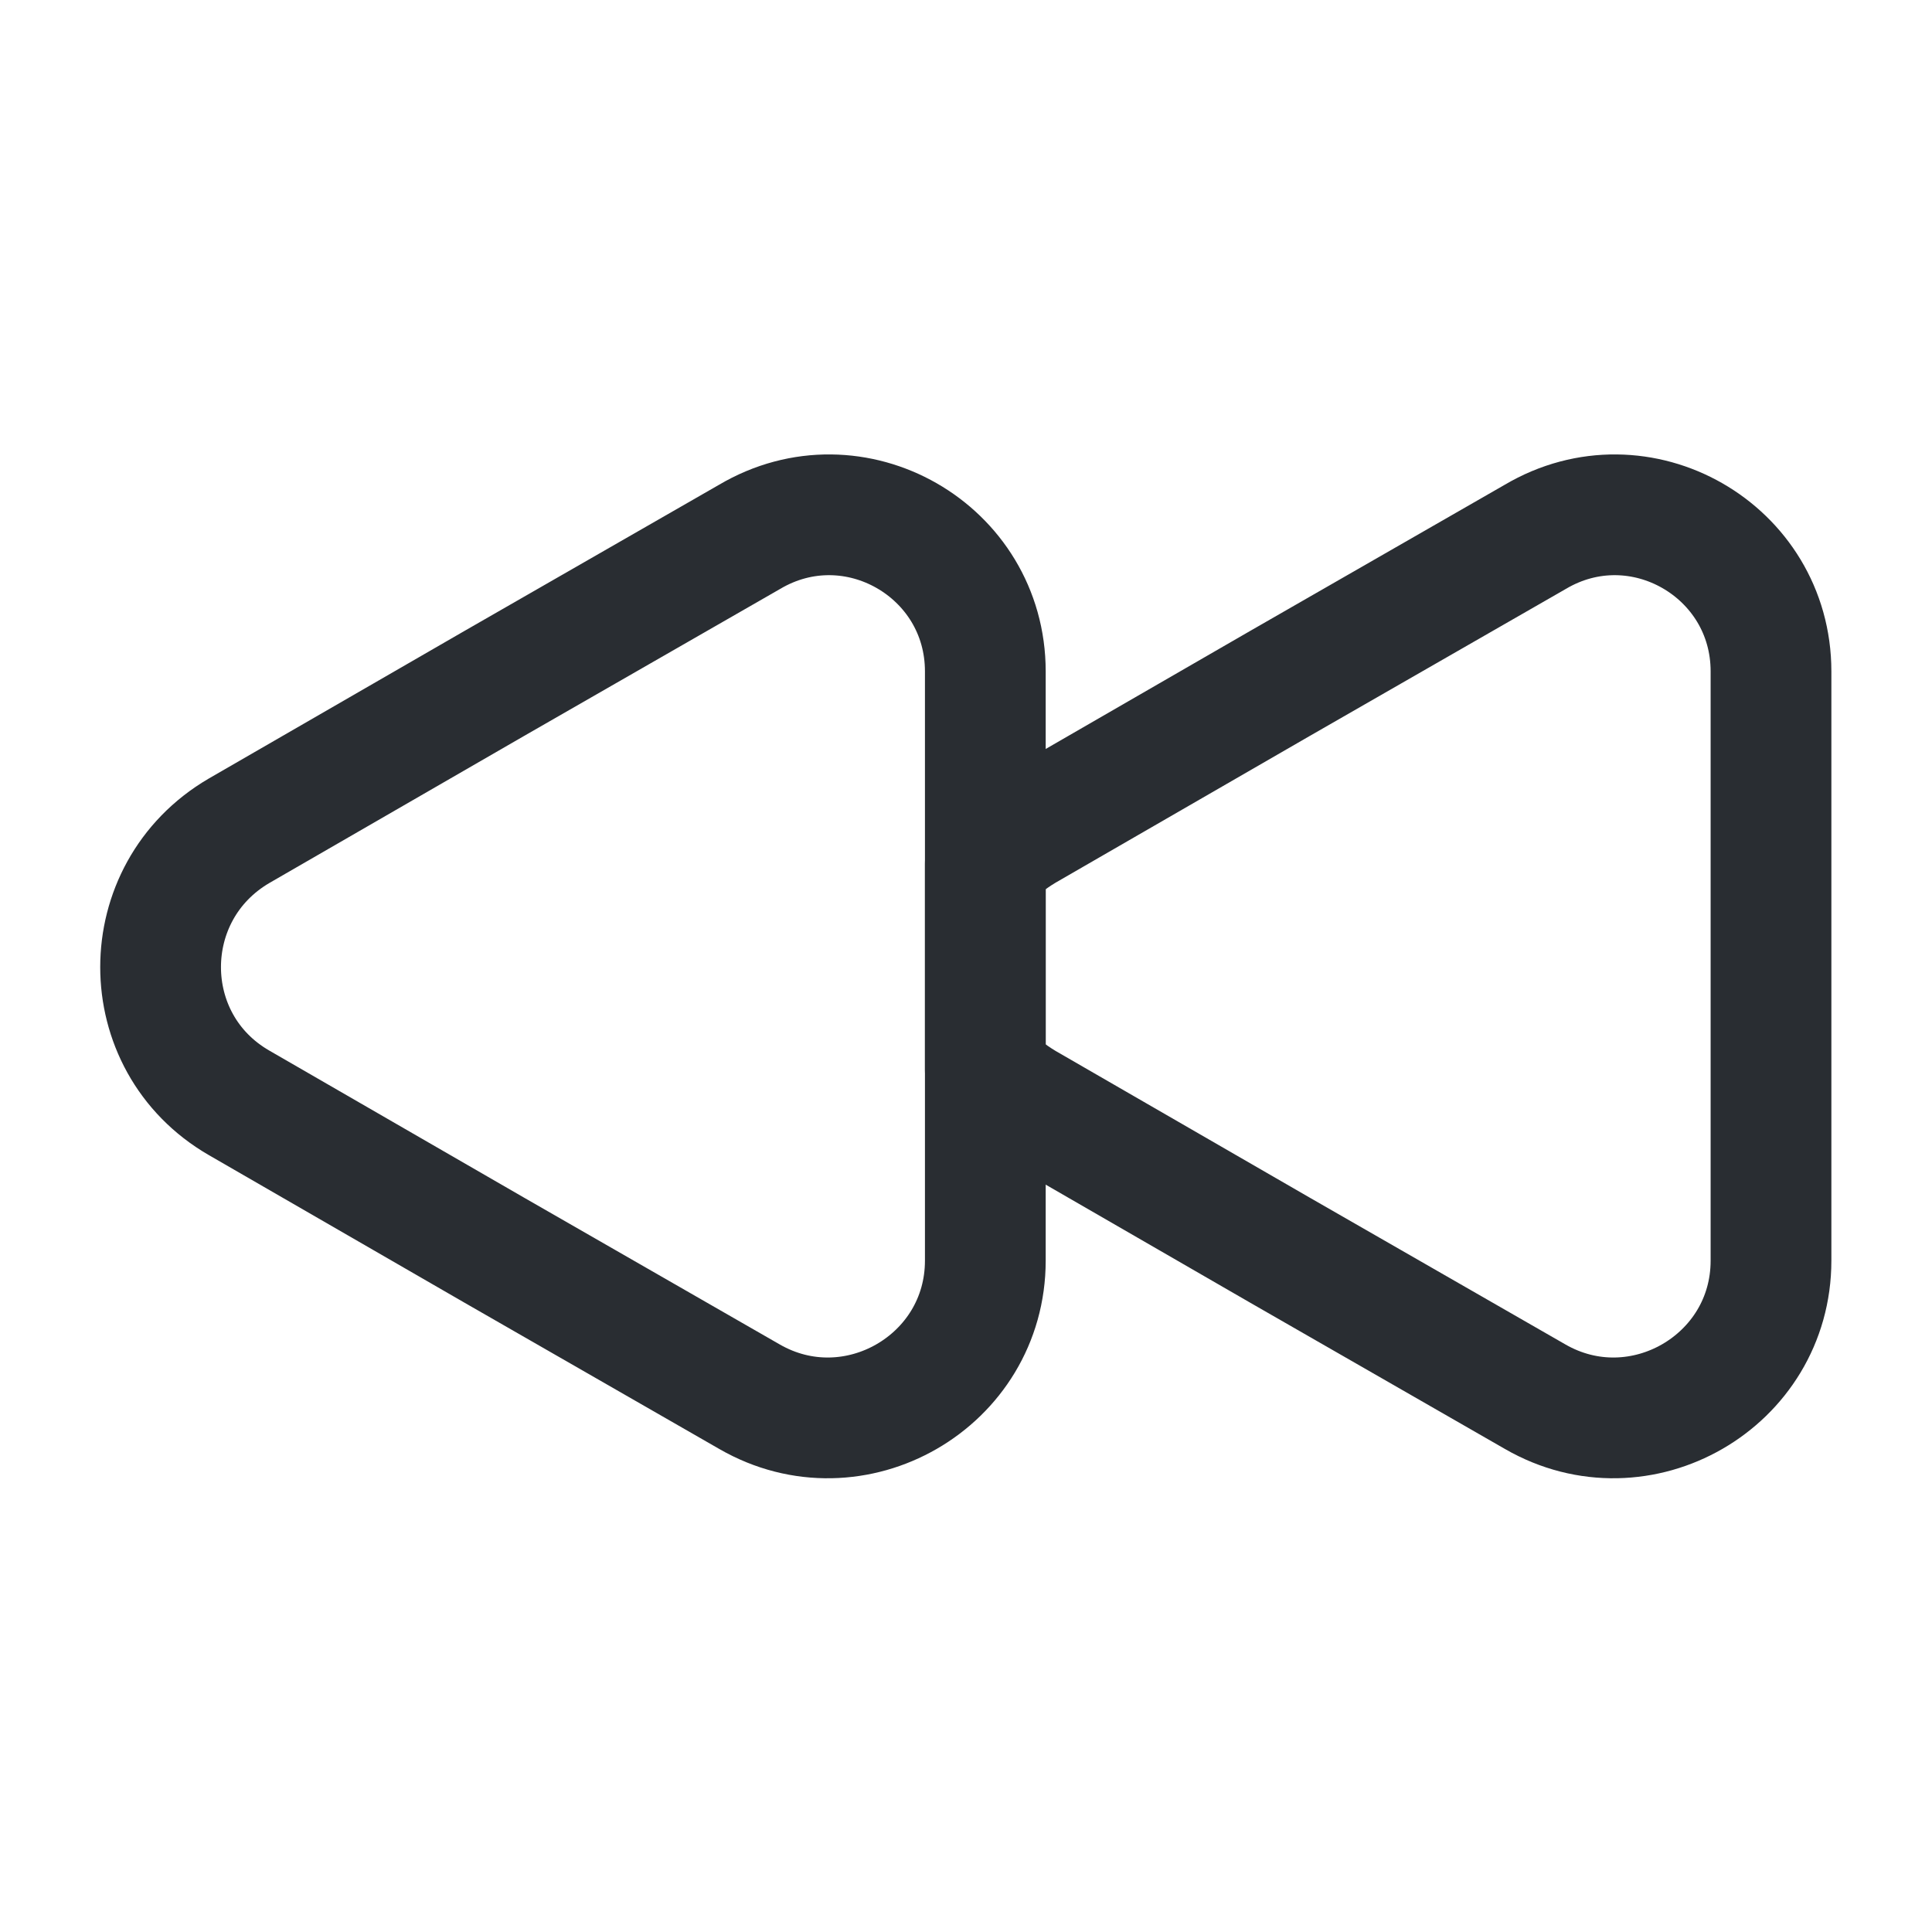
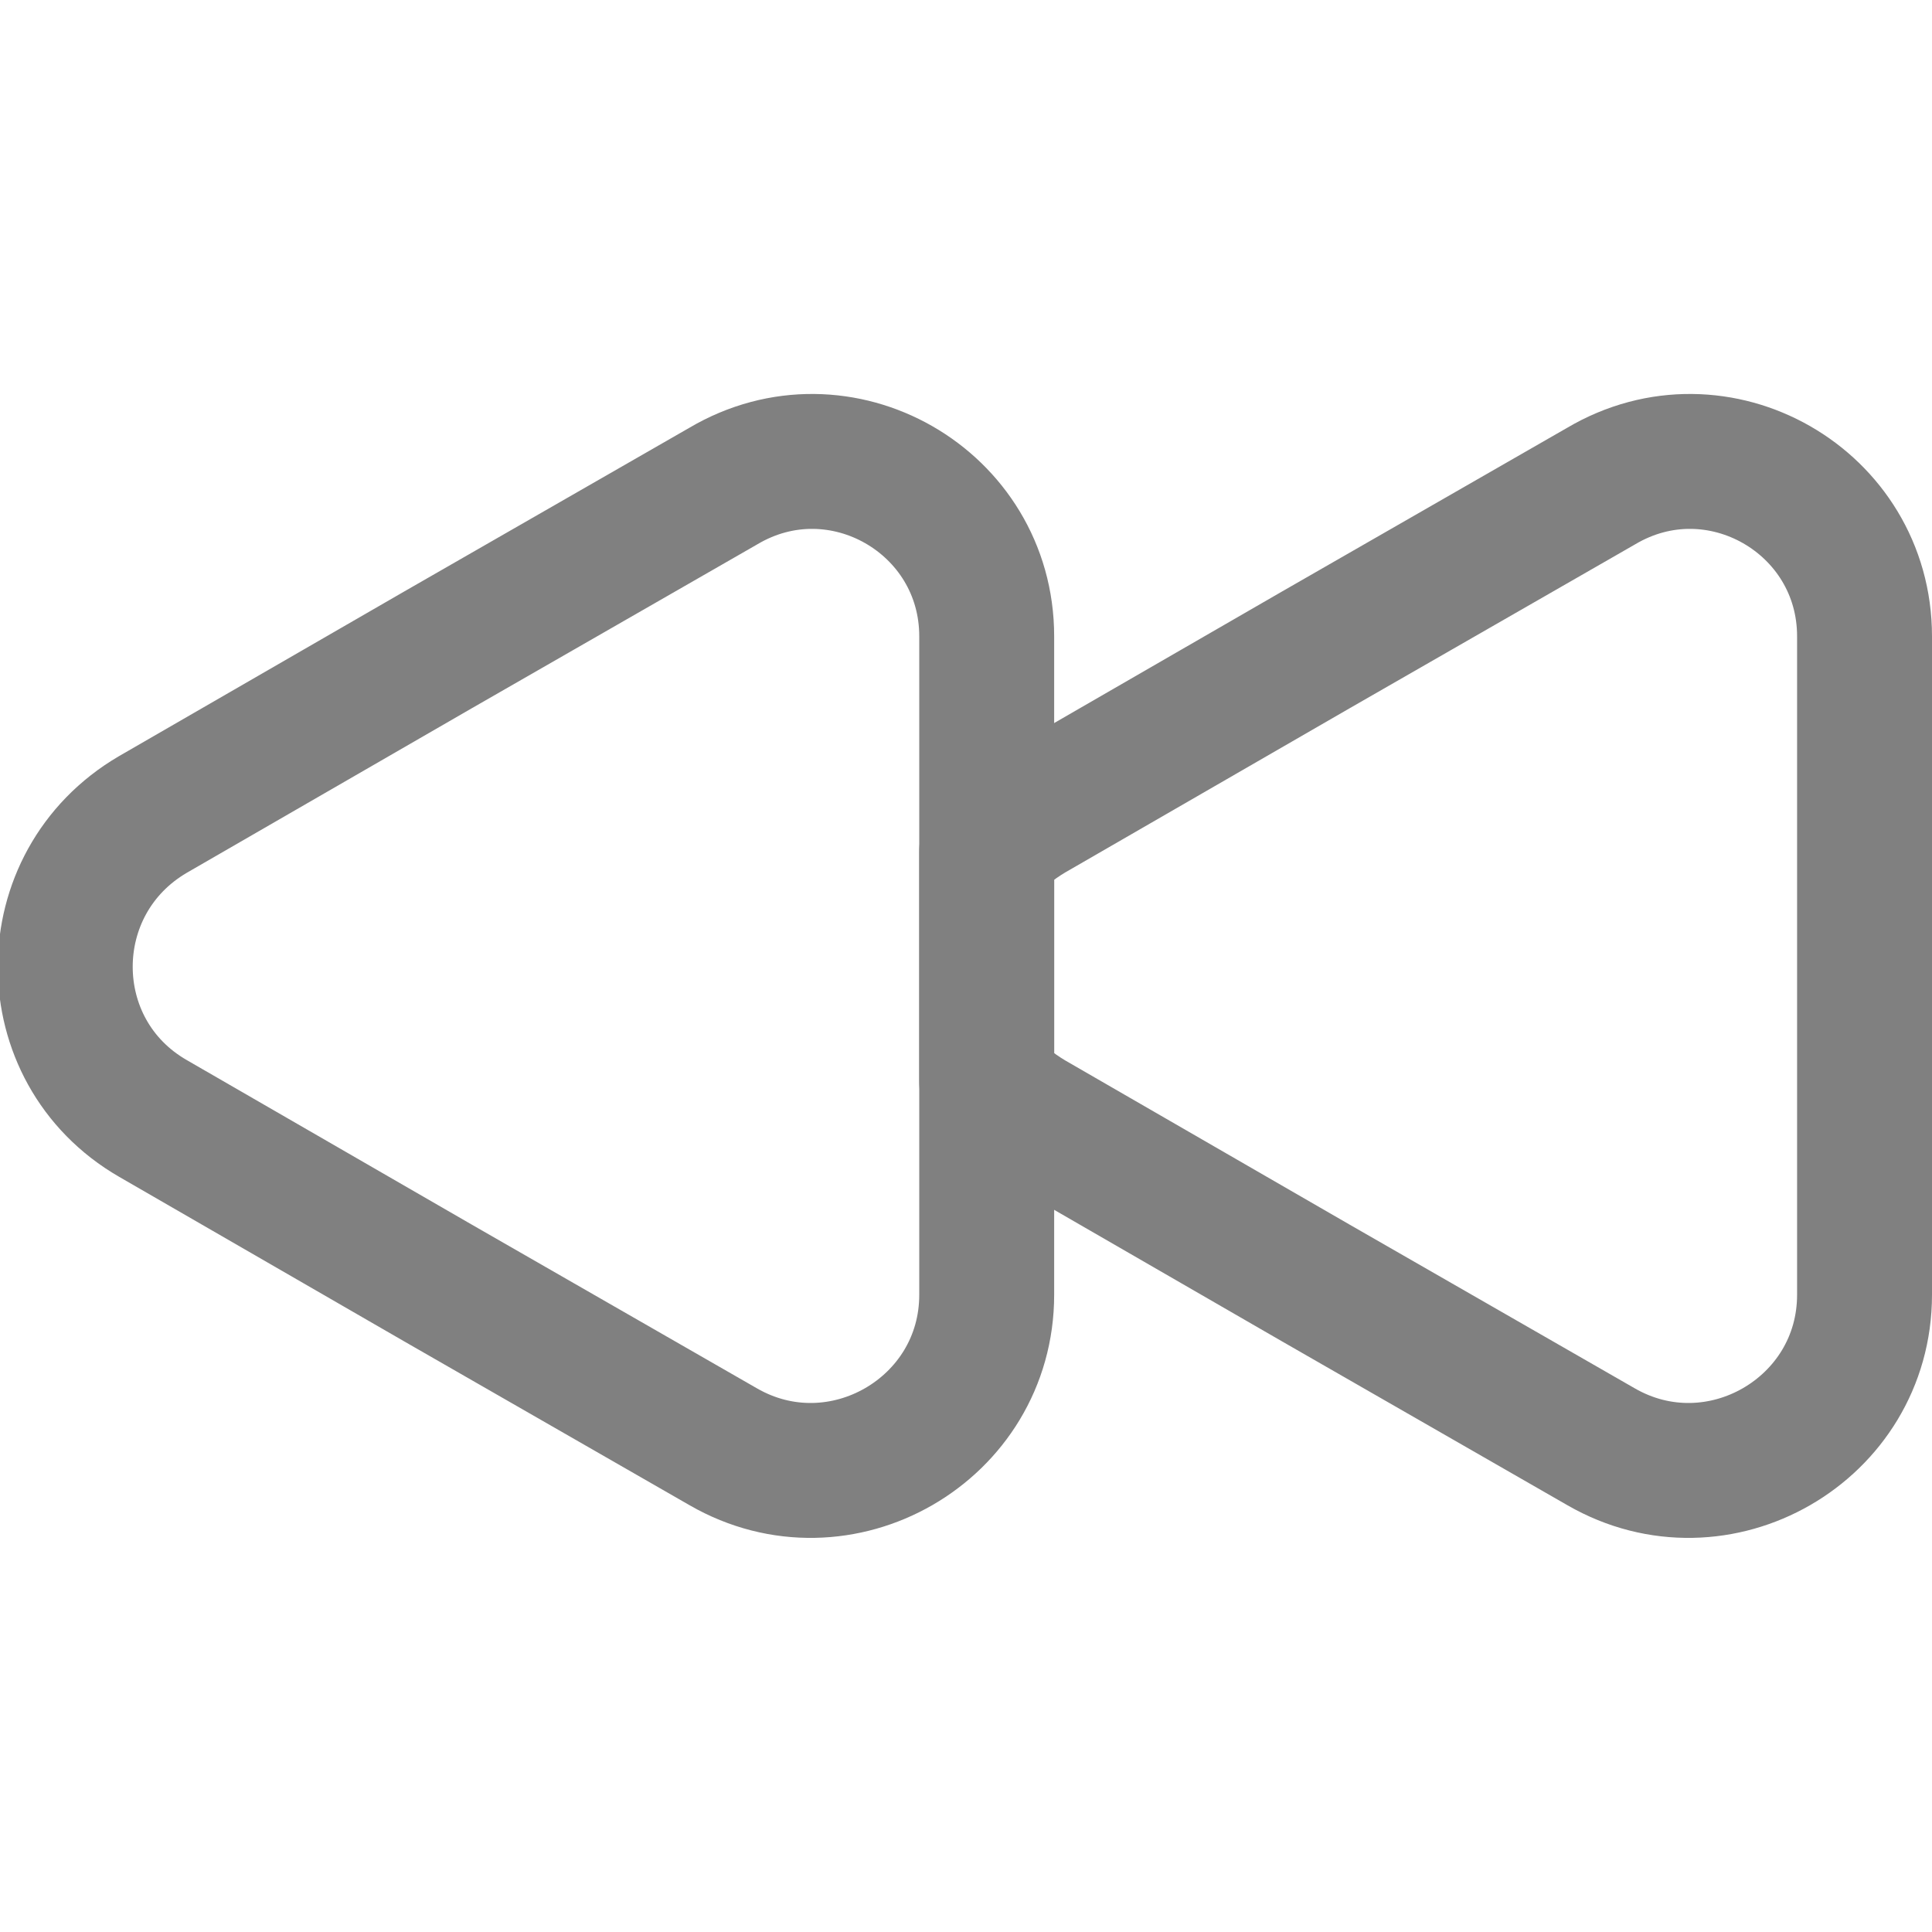
- <svg xmlns="http://www.w3.org/2000/svg" width="800px" height="800px" viewBox="0 0 24 24" fill="none">
-   <path d="M22 8.34V15.66C22 17.16 20.37 18.1 19.07 17.35L15.9 15.53L12.73 13.7C12.53 13.58 12.37 13.45 12.24 13.29V10.73C12.37 10.57 12.53 10.44 12.73 10.32L15.9 8.49L19.07 6.67C20.37 5.9 22 6.84 22 8.34Z" stroke="#292D32" stroke-width="1.5" stroke-linecap="round" stroke-linejoin="round" />
-   <path d="M12.24 8.34V15.66C12.24 17.16 10.61 18.1 9.31 17.35L6.14 15.53L2.97 13.7C1.67 12.95 1.67 11.08 2.97 10.32L6.14 8.49L9.31 6.67C10.61 5.9 12.24 6.84 12.24 8.34Z" stroke="#292D32" stroke-width="1.5" stroke-linecap="round" stroke-linejoin="round" />
+ <svg xmlns="http://www.w3.org/2000/svg" width="800px" height="800px" viewBox="0 0 24 24" fill="none" version="1.1" id="svg2">
+   <defs id="defs2" />
+   <g id="g2" style="stroke:#808080;stroke-opacity:1" transform="matrix(1.117294,0,0,1.117294,-1.418439,-1.413197)">
+     <path d="m 22,8.34 v 7.32 c 0,1.5 -1.63,2.44 -2.93,1.69 L 15.9,15.53 12.73,13.7 c -0.2,-0.12 -0.36,-0.25 -0.49,-0.41 v -2.56 c 0.13,-0.16 0.29,-0.29 0.49,-0.41 L 15.9,8.49 19.07,6.67 c 1.3,-0.77 2.93,0.17 2.93,1.67 z" stroke="#292D32" stroke-width="1.5" stroke-linecap="round" stroke-linejoin="round" id="path1" style="stroke:#808080;stroke-opacity:1" />
+     <path d="m 12.24,8.34 v 7.32 c 0,1.5 -1.63,2.44 -2.93,1.69 L 6.14,15.53 2.97,13.7 c -1.3,-0.75 -1.3,-2.62 0,-3.38 L 6.14,8.49 9.31,6.67 C 10.61,5.9 12.24,6.84 12.24,8.34 Z" stroke="#292D32" stroke-width="1.5" stroke-linecap="round" stroke-linejoin="round" id="path2" style="stroke:#808080;stroke-opacity:1" />
+   </g>
</svg>
